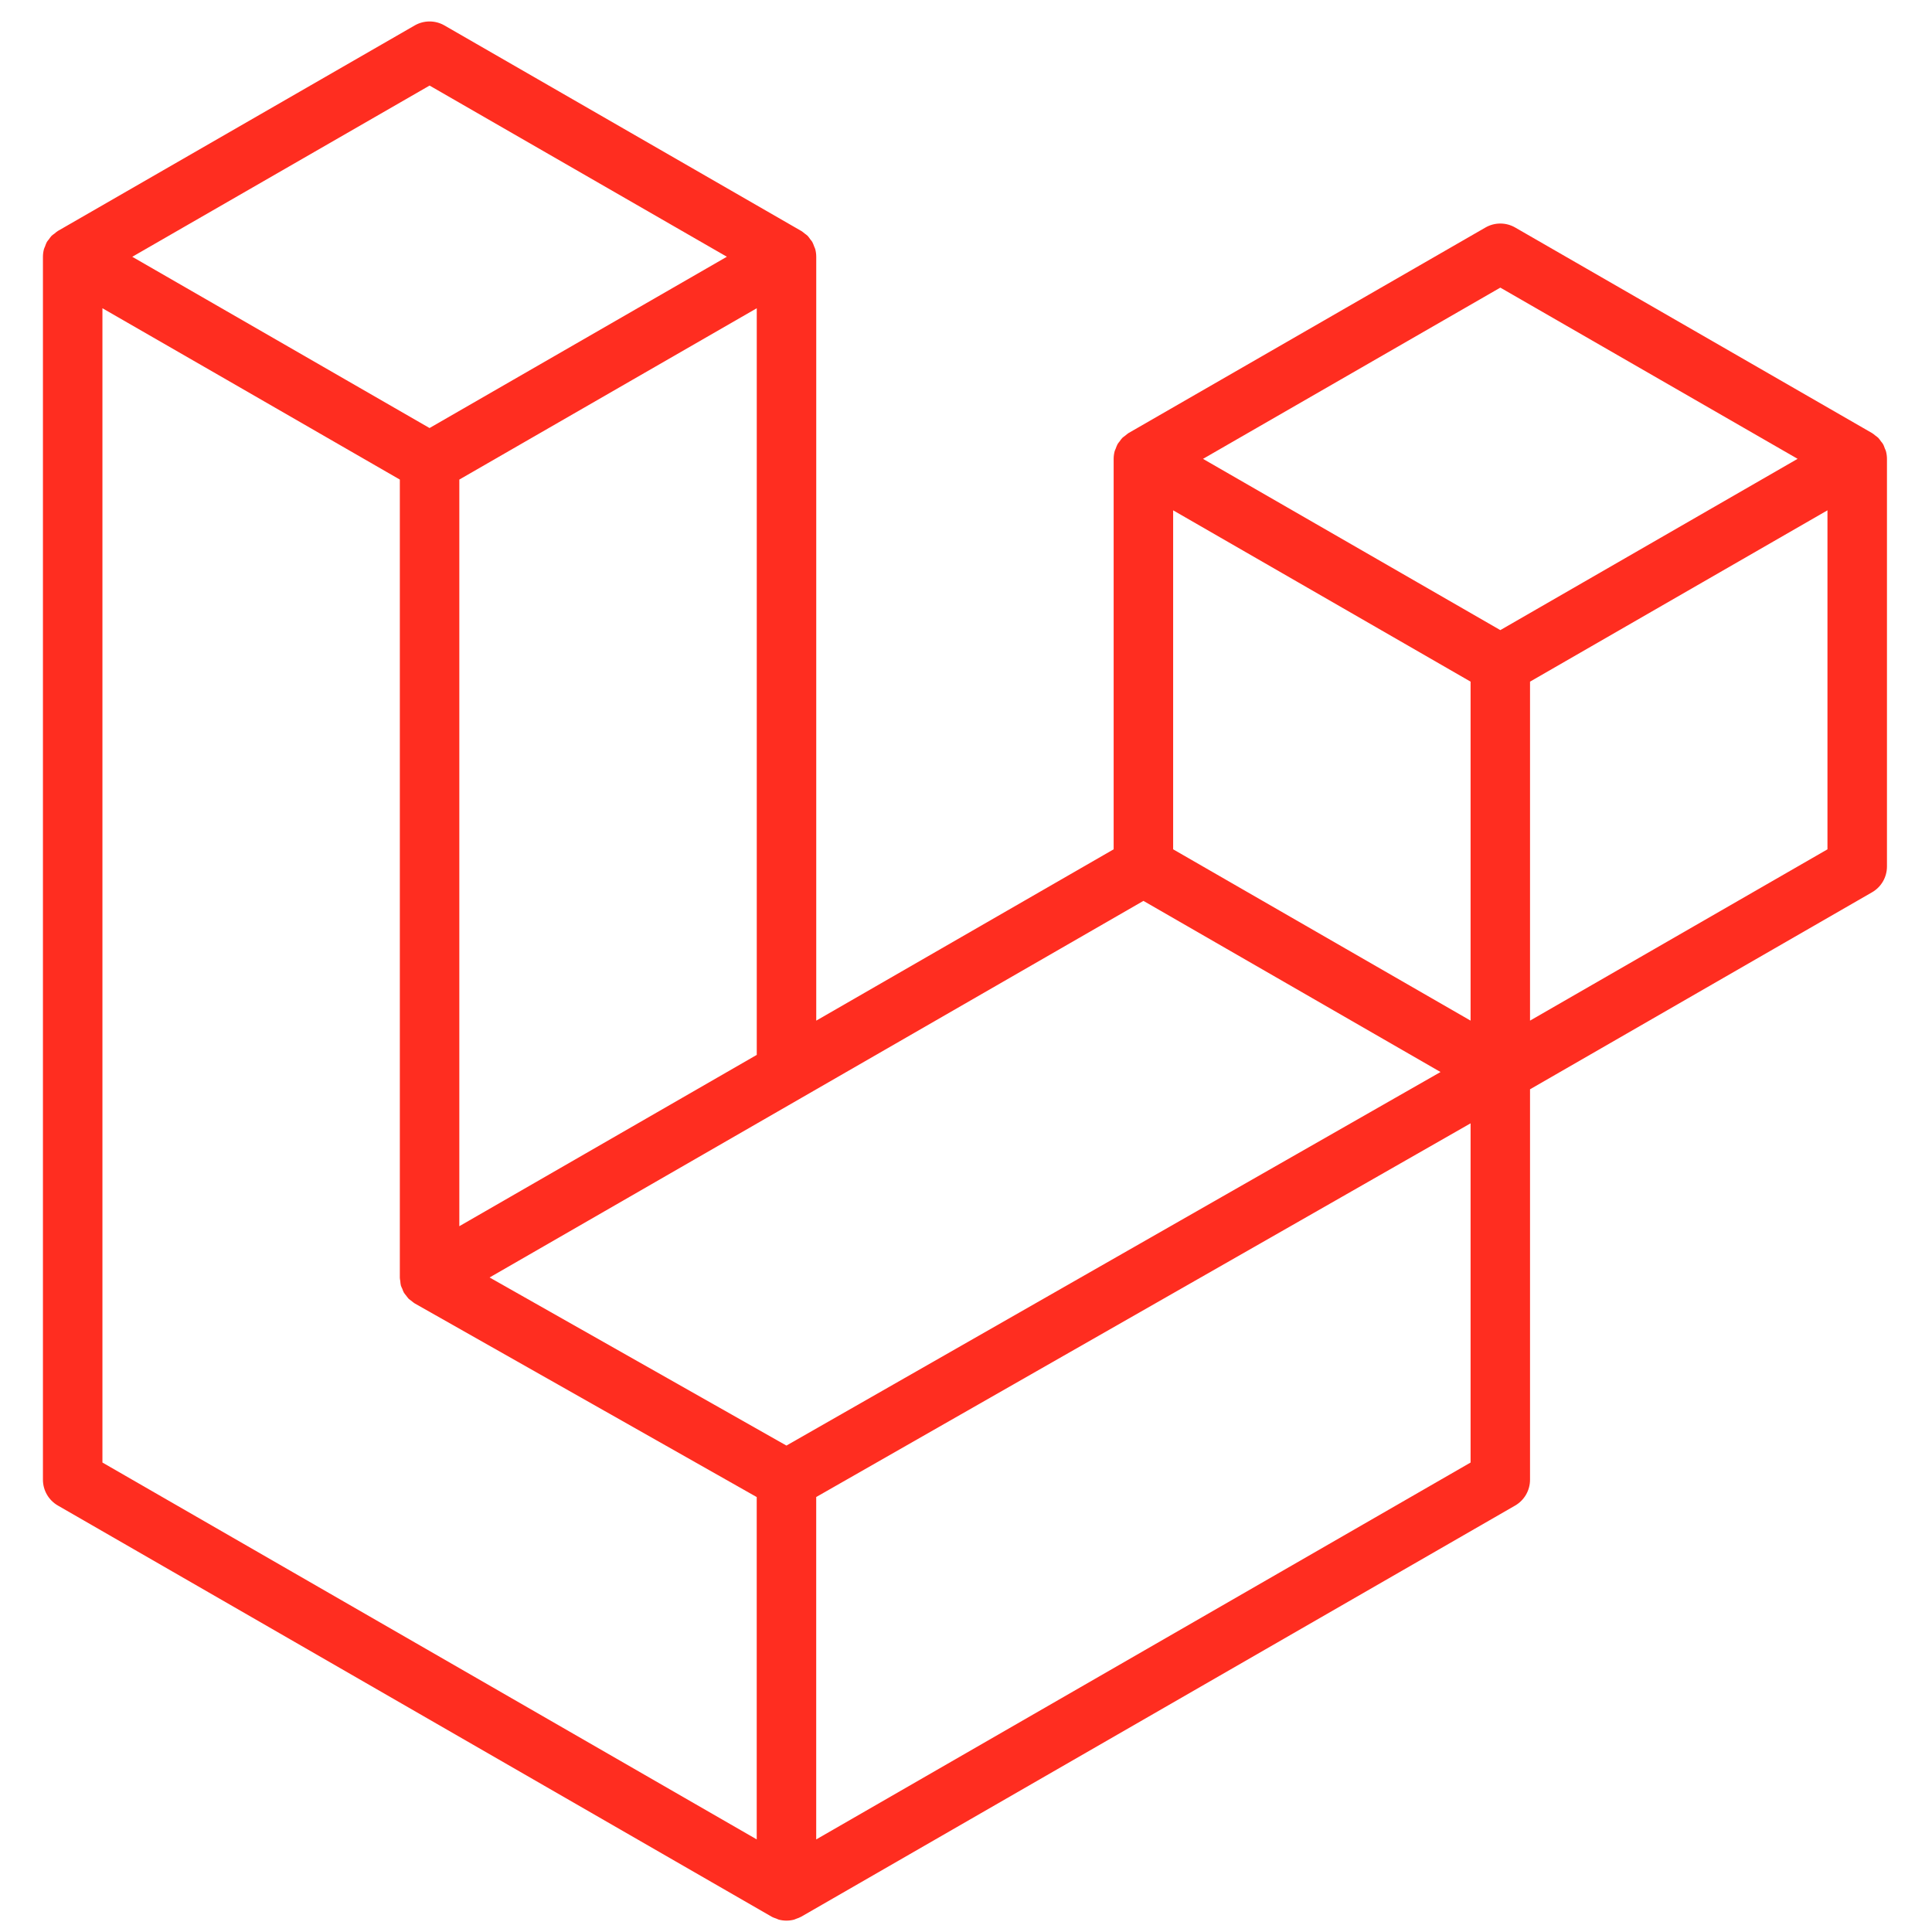
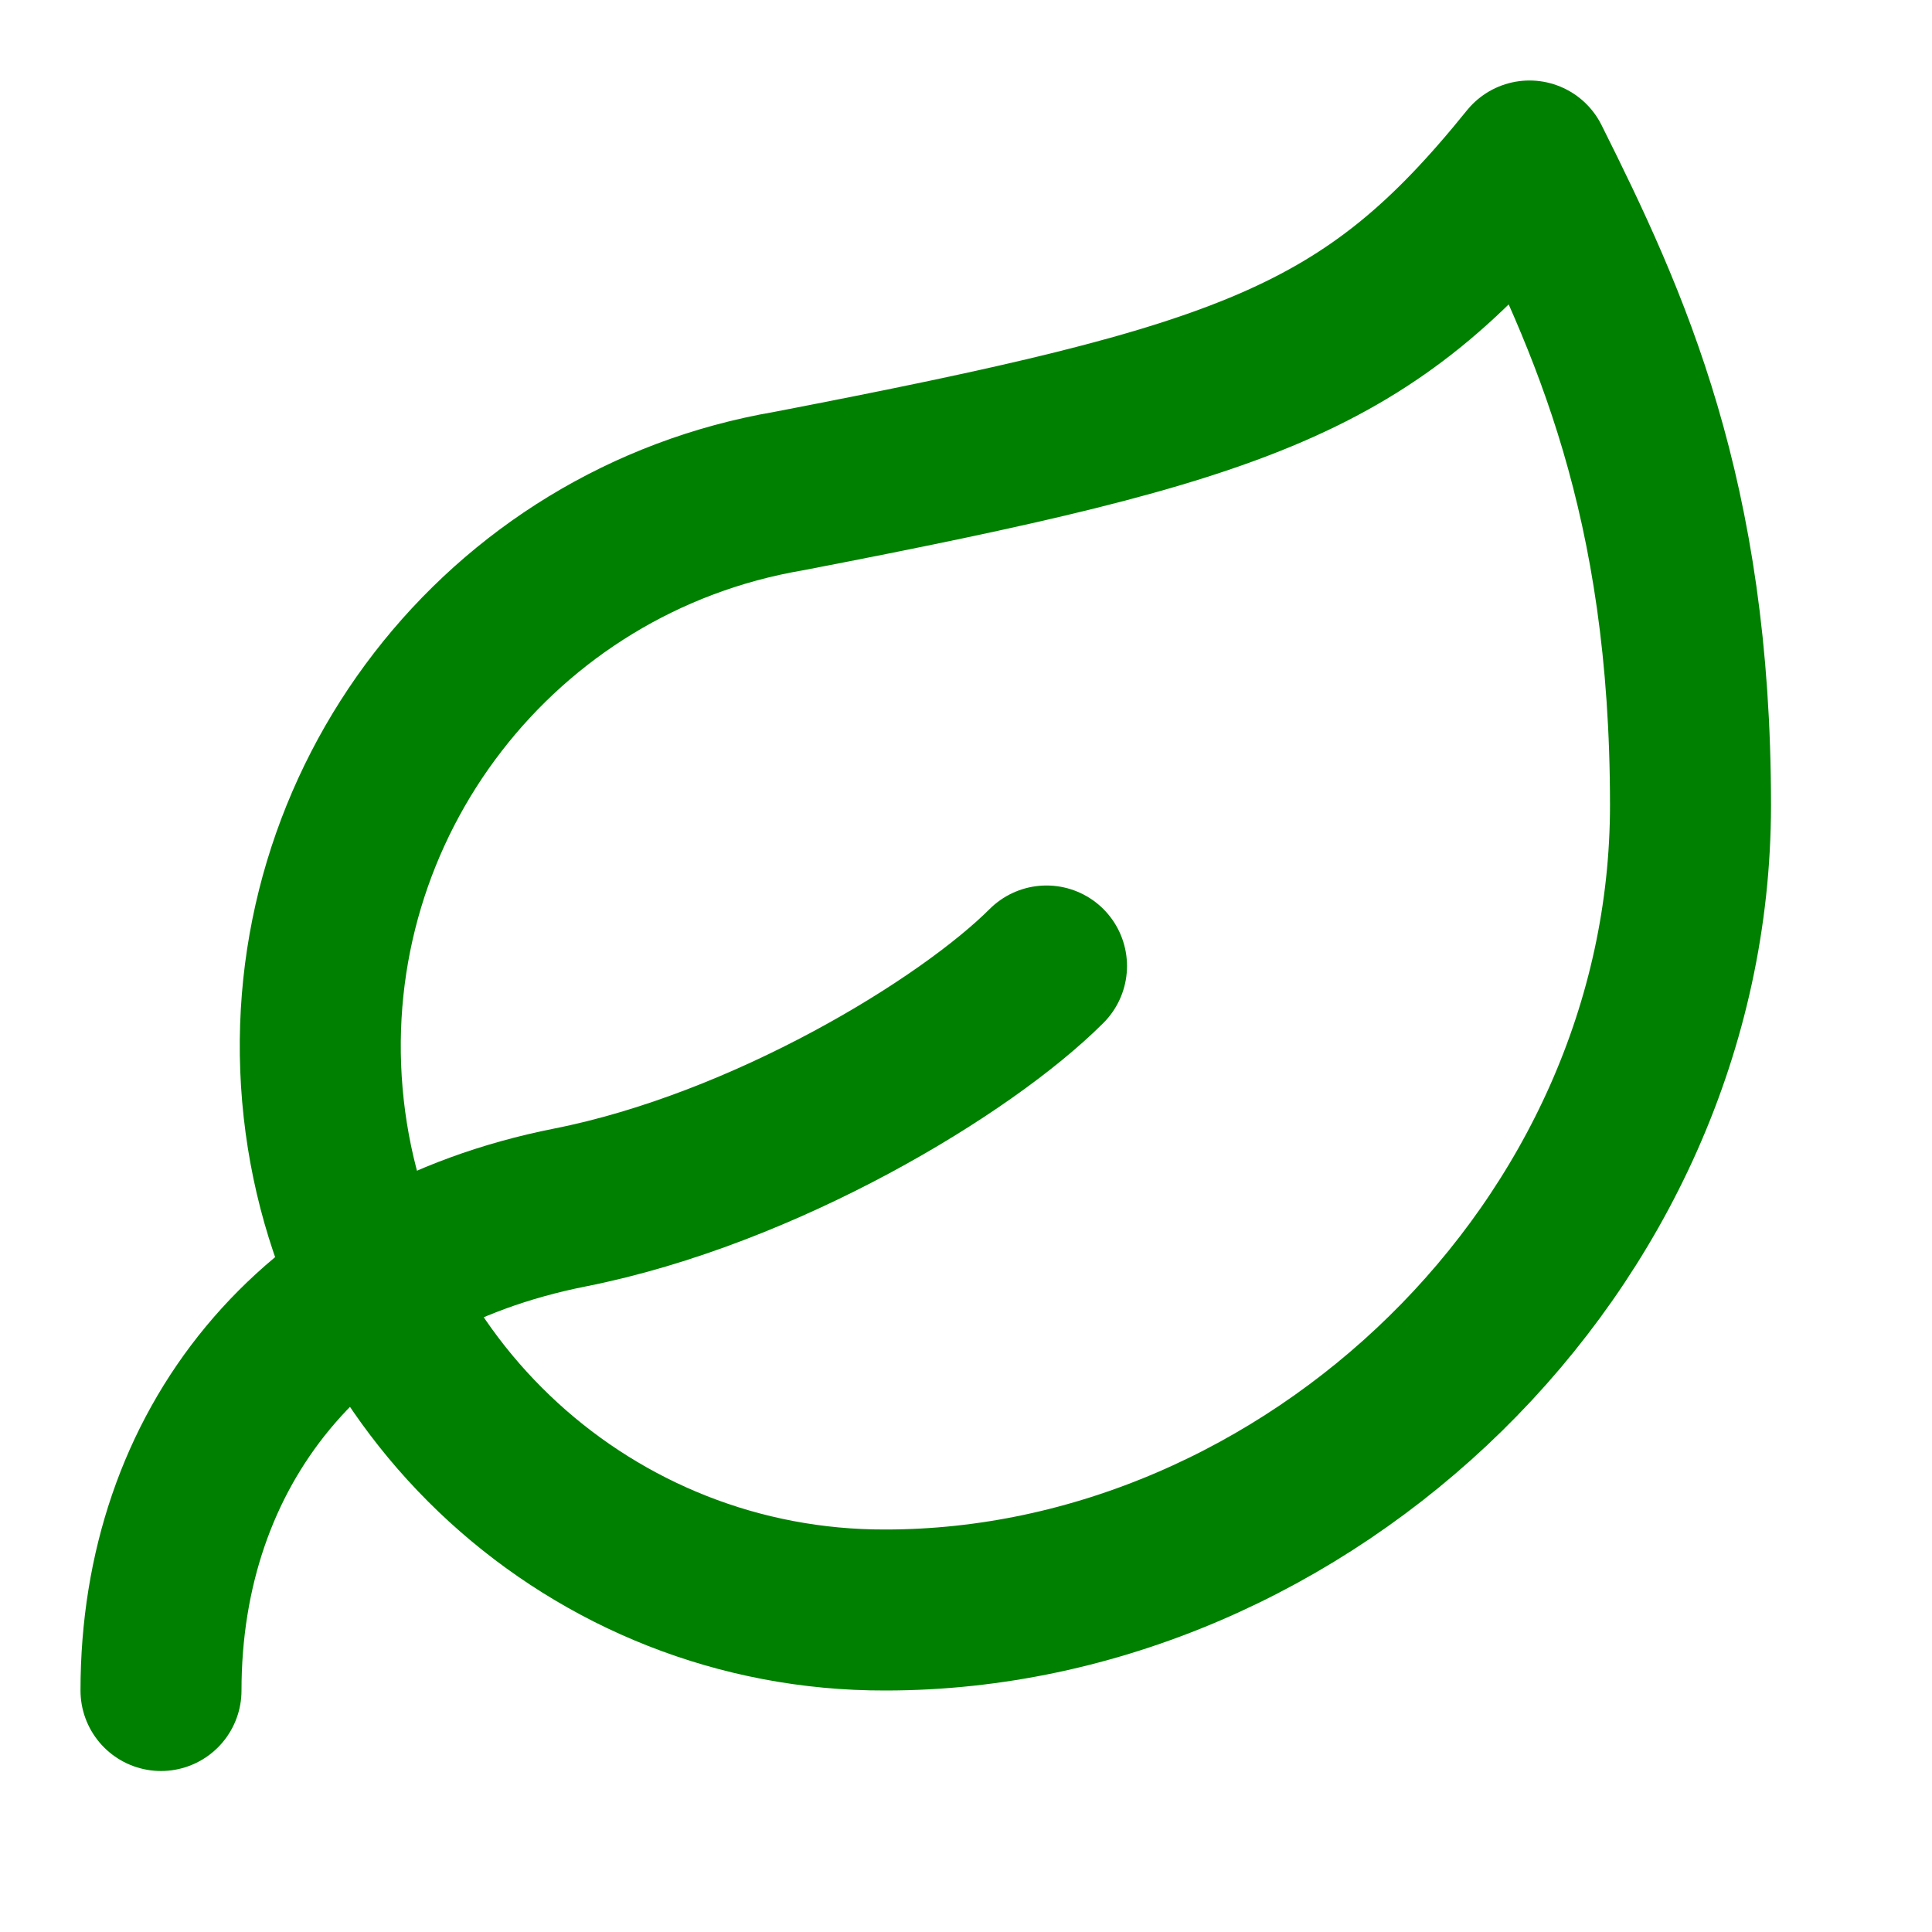
- <svg xmlns="http://www.w3.org/2000/svg" width="166" height="166" viewBox="0 0 166 166" fill="none">
-   <path fill-rule="evenodd" clip-rule="evenodd" d="M162.041 38.759C162.099 38.977 162.129 39.201 162.13 39.426V74.452C162.13 74.902 162.011 75.344 161.786 75.733C161.561 76.122 161.237 76.444 160.847 76.668L131.462 93.594V127.141C131.462 128.054 130.977 128.897 130.186 129.357L68.847 164.683C68.707 164.763 68.554 164.814 68.401 164.868C68.343 164.887 68.289 164.922 68.228 164.938C67.8 165.051 67.349 165.051 66.92 164.938C66.85 164.919 66.786 164.881 66.719 164.855C66.579 164.804 66.432 164.76 66.298 164.683L4.972 129.357C4.583 129.133 4.259 128.81 4.034 128.421C3.808 128.032 3.69 127.591 3.689 127.141L3.689 22.063C3.689 21.834 3.721 21.61 3.779 21.393C3.798 21.32 3.843 21.253 3.868 21.179C3.916 21.045 3.961 20.908 4.031 20.783C4.079 20.7 4.149 20.633 4.206 20.557C4.28 20.454 4.347 20.349 4.433 20.26C4.506 20.186 4.602 20.132 4.685 20.068C4.778 19.992 4.861 19.909 4.966 19.848L35.633 2.185C36.022 1.961 36.462 1.844 36.91 1.844C37.358 1.844 37.798 1.961 38.186 2.185L68.851 19.848H68.857C68.959 19.912 69.045 19.992 69.138 20.065C69.221 20.129 69.313 20.186 69.387 20.257C69.476 20.349 69.54 20.454 69.616 20.557C69.671 20.633 69.744 20.7 69.789 20.783C69.862 20.911 69.904 21.045 69.955 21.179C69.98 21.253 70.025 21.32 70.044 21.396C70.103 21.614 70.133 21.838 70.133 22.063V87.694L95.686 72.974V39.423C95.686 39.2 95.718 38.973 95.775 38.759C95.798 38.683 95.839 38.615 95.865 38.542C95.916 38.408 95.96 38.271 96.031 38.146C96.079 38.063 96.149 37.996 96.203 37.92C96.279 37.818 96.343 37.712 96.433 37.623C96.506 37.549 96.599 37.495 96.681 37.431C96.777 37.355 96.86 37.272 96.962 37.211L127.633 19.548C128.021 19.324 128.461 19.206 128.91 19.206C129.358 19.206 129.798 19.324 130.186 19.548L160.85 37.211C160.959 37.275 161.042 37.355 161.137 37.428C161.217 37.492 161.31 37.549 161.383 37.62C161.473 37.712 161.536 37.818 161.613 37.92C161.67 37.996 161.741 38.063 161.785 38.146C161.859 38.271 161.9 38.408 161.951 38.542C161.98 38.615 162.021 38.683 162.041 38.759ZM157.018 72.974V43.848L146.287 50.028L131.462 58.568V87.694L157.021 72.974H157.018ZM126.354 125.663V96.518L111.771 104.85L70.13 128.626V158.046L126.354 125.663ZM8.801 26.485V125.663L65.018 158.043V128.629L35.649 112L35.64 111.994L35.627 111.988C35.528 111.93 35.445 111.847 35.353 111.777C35.273 111.713 35.18 111.662 35.11 111.592L35.104 111.582C35.021 111.502 34.963 111.403 34.893 111.314C34.829 111.228 34.753 111.154 34.702 111.065L34.699 111.055C34.641 110.96 34.606 110.845 34.565 110.736C34.523 110.64 34.469 110.551 34.443 110.449C34.411 110.328 34.405 110.197 34.392 110.072C34.379 109.976 34.354 109.881 34.354 109.785V109.778V41.205L19.532 32.662L8.801 26.485ZM36.913 7.35L11.364 22.063L36.907 36.777L62.453 22.06L36.907 7.35H36.913ZM50.2 99.174L65.022 90.637V26.485L54.291 32.665L39.466 41.205V105.357L50.2 99.174ZM128.91 24.713L103.363 39.426L128.91 54.14L154.453 39.423L128.91 24.713ZM126.354 58.568L111.529 50.028L100.798 43.848V72.974L115.619 81.511L126.354 87.694V58.568ZM67.571 124.205L105.042 102.803L123.772 92.109L98.245 77.405L68.854 94.334L42.066 109.762L67.571 124.205Z" fill="#FF2D20" />
+ <svg xmlns="http://www.w3.org/2000/svg" width="24" height="24" fill="none" stroke="green" stroke-linecap="round" stroke-linejoin="round" stroke-width="2" class="lucide lucide-leaf-icon lucide-leaf">
+   <path d="M11 20A7 7 0 0 1 9.8 6.1C15.5 5 17 4.48 19 2c1 2 2 4.18 2 8 0 5.5-4.78 10-10 10Z" />
+   <path d="M2 21c0-3 1.85-5.36 5.08-6C9.5 14.52 12 13 13 12" />
</svg>
